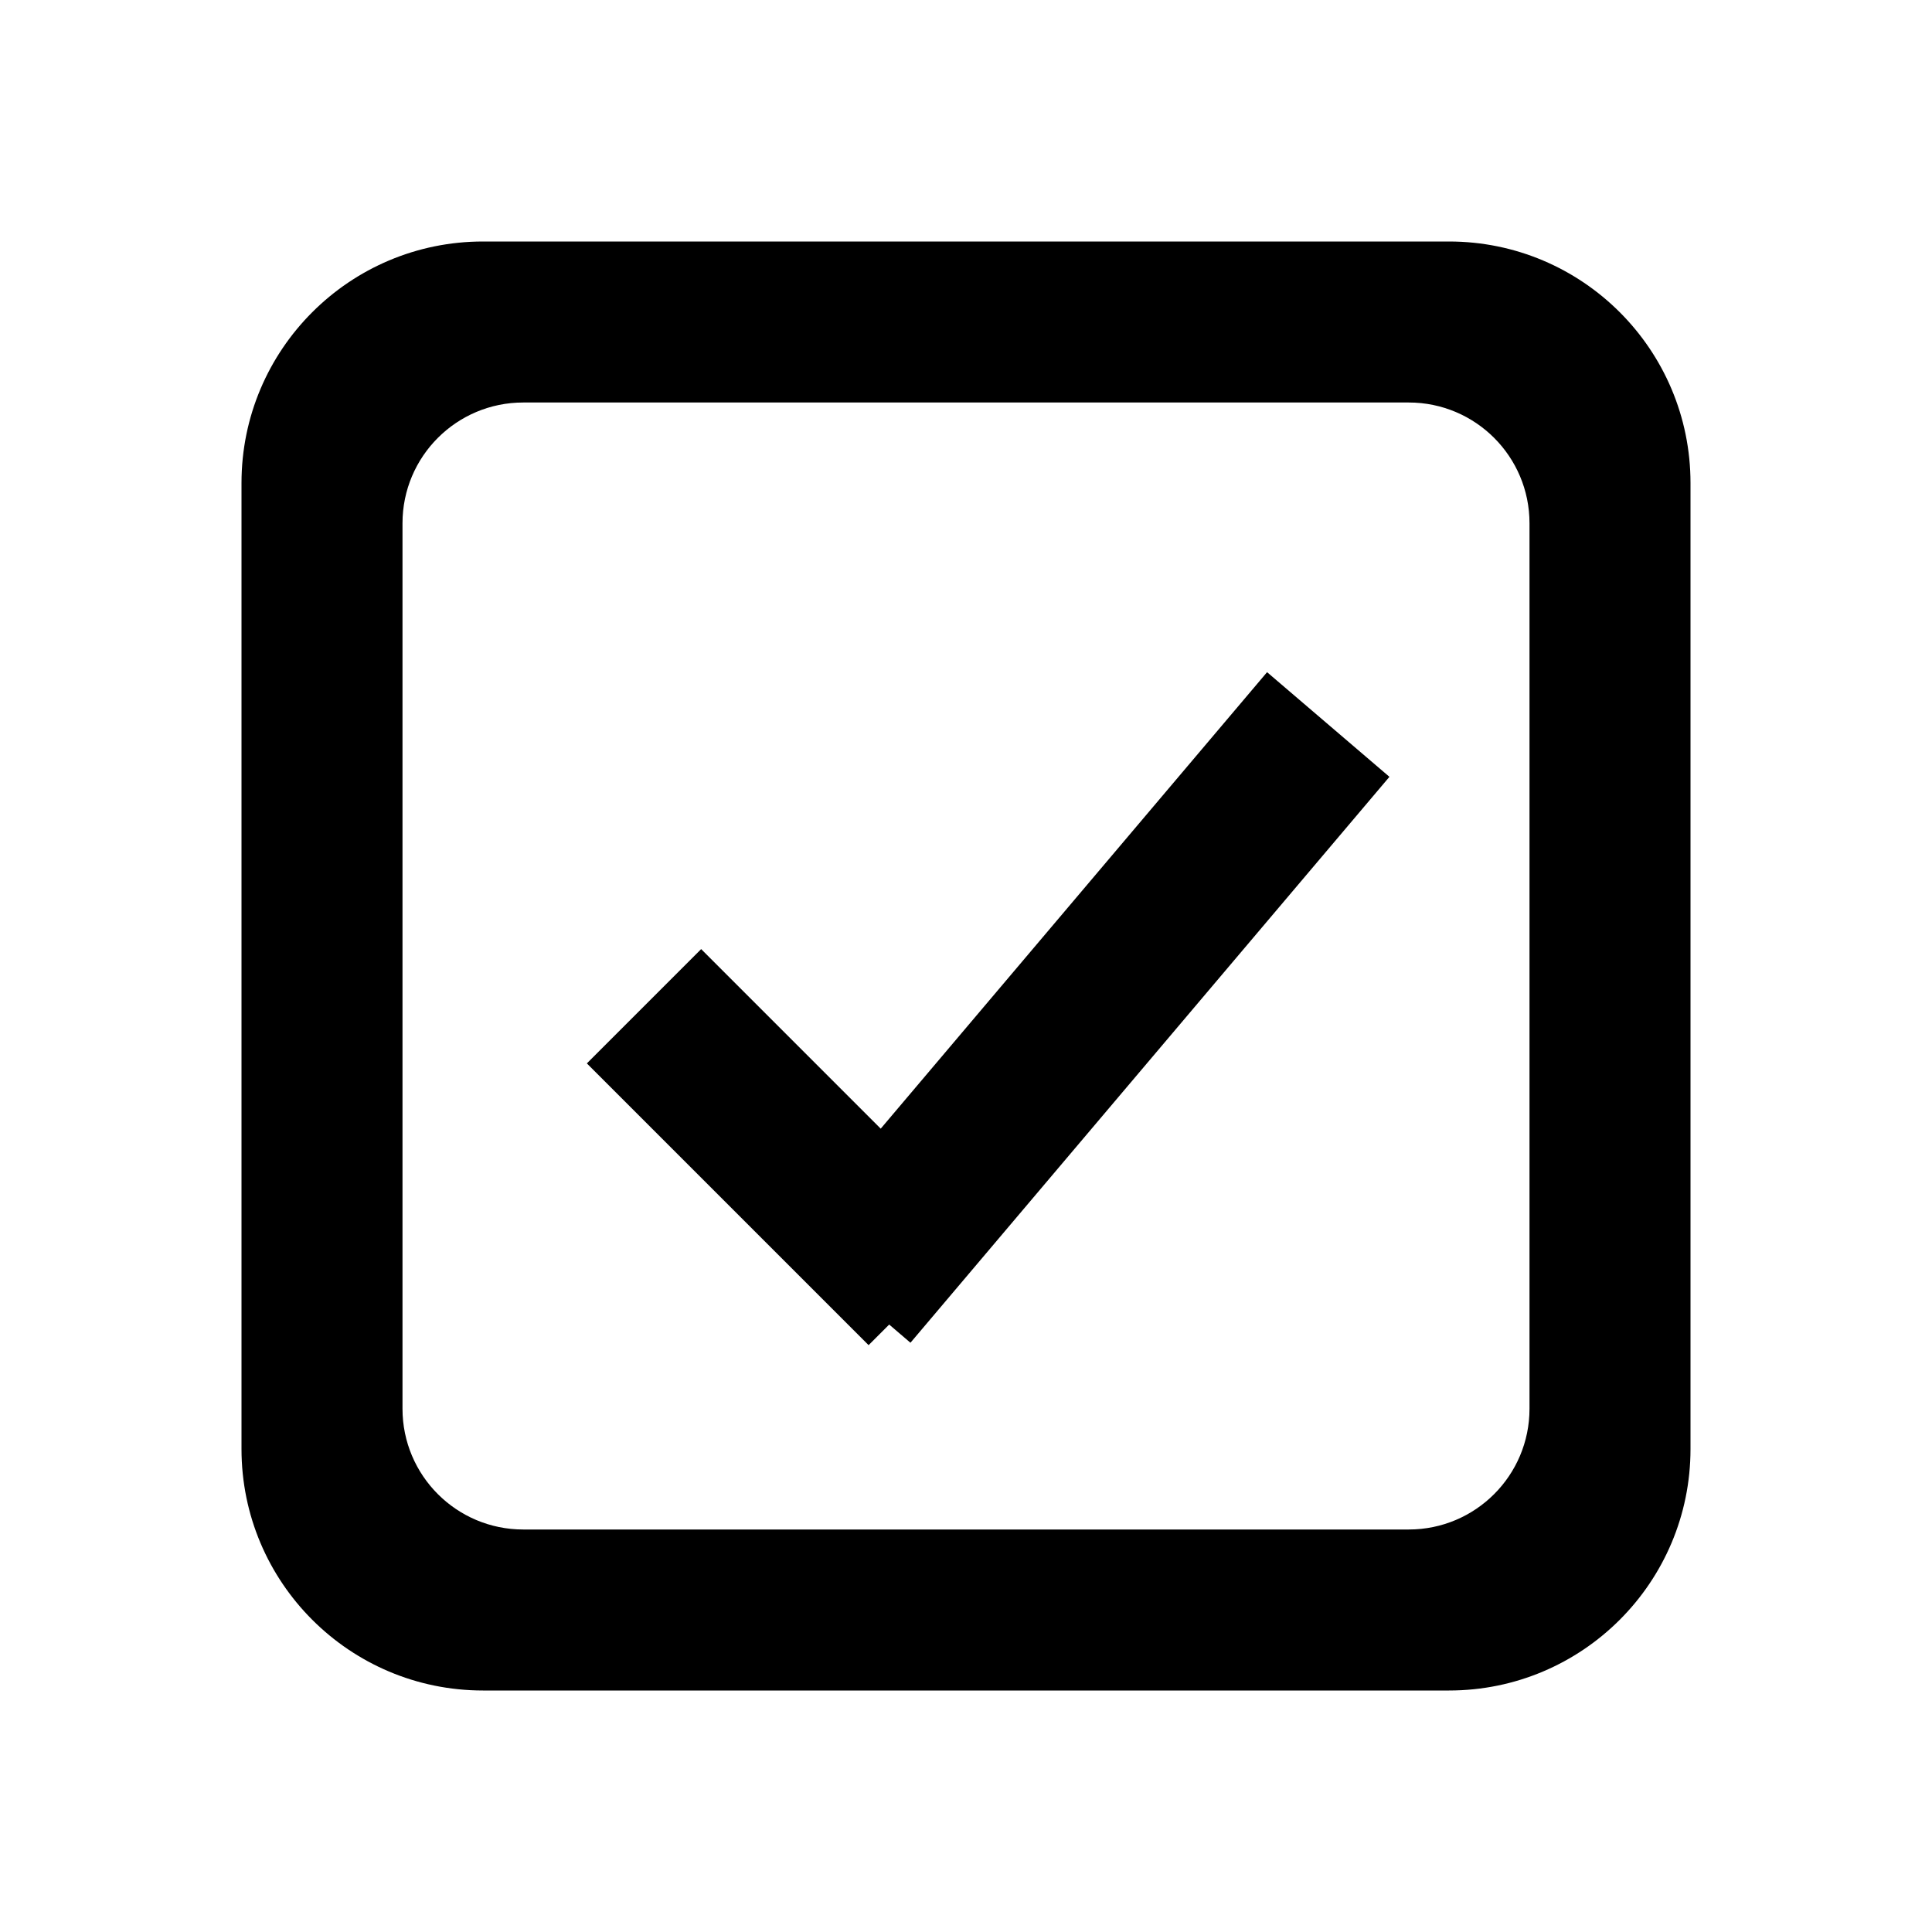
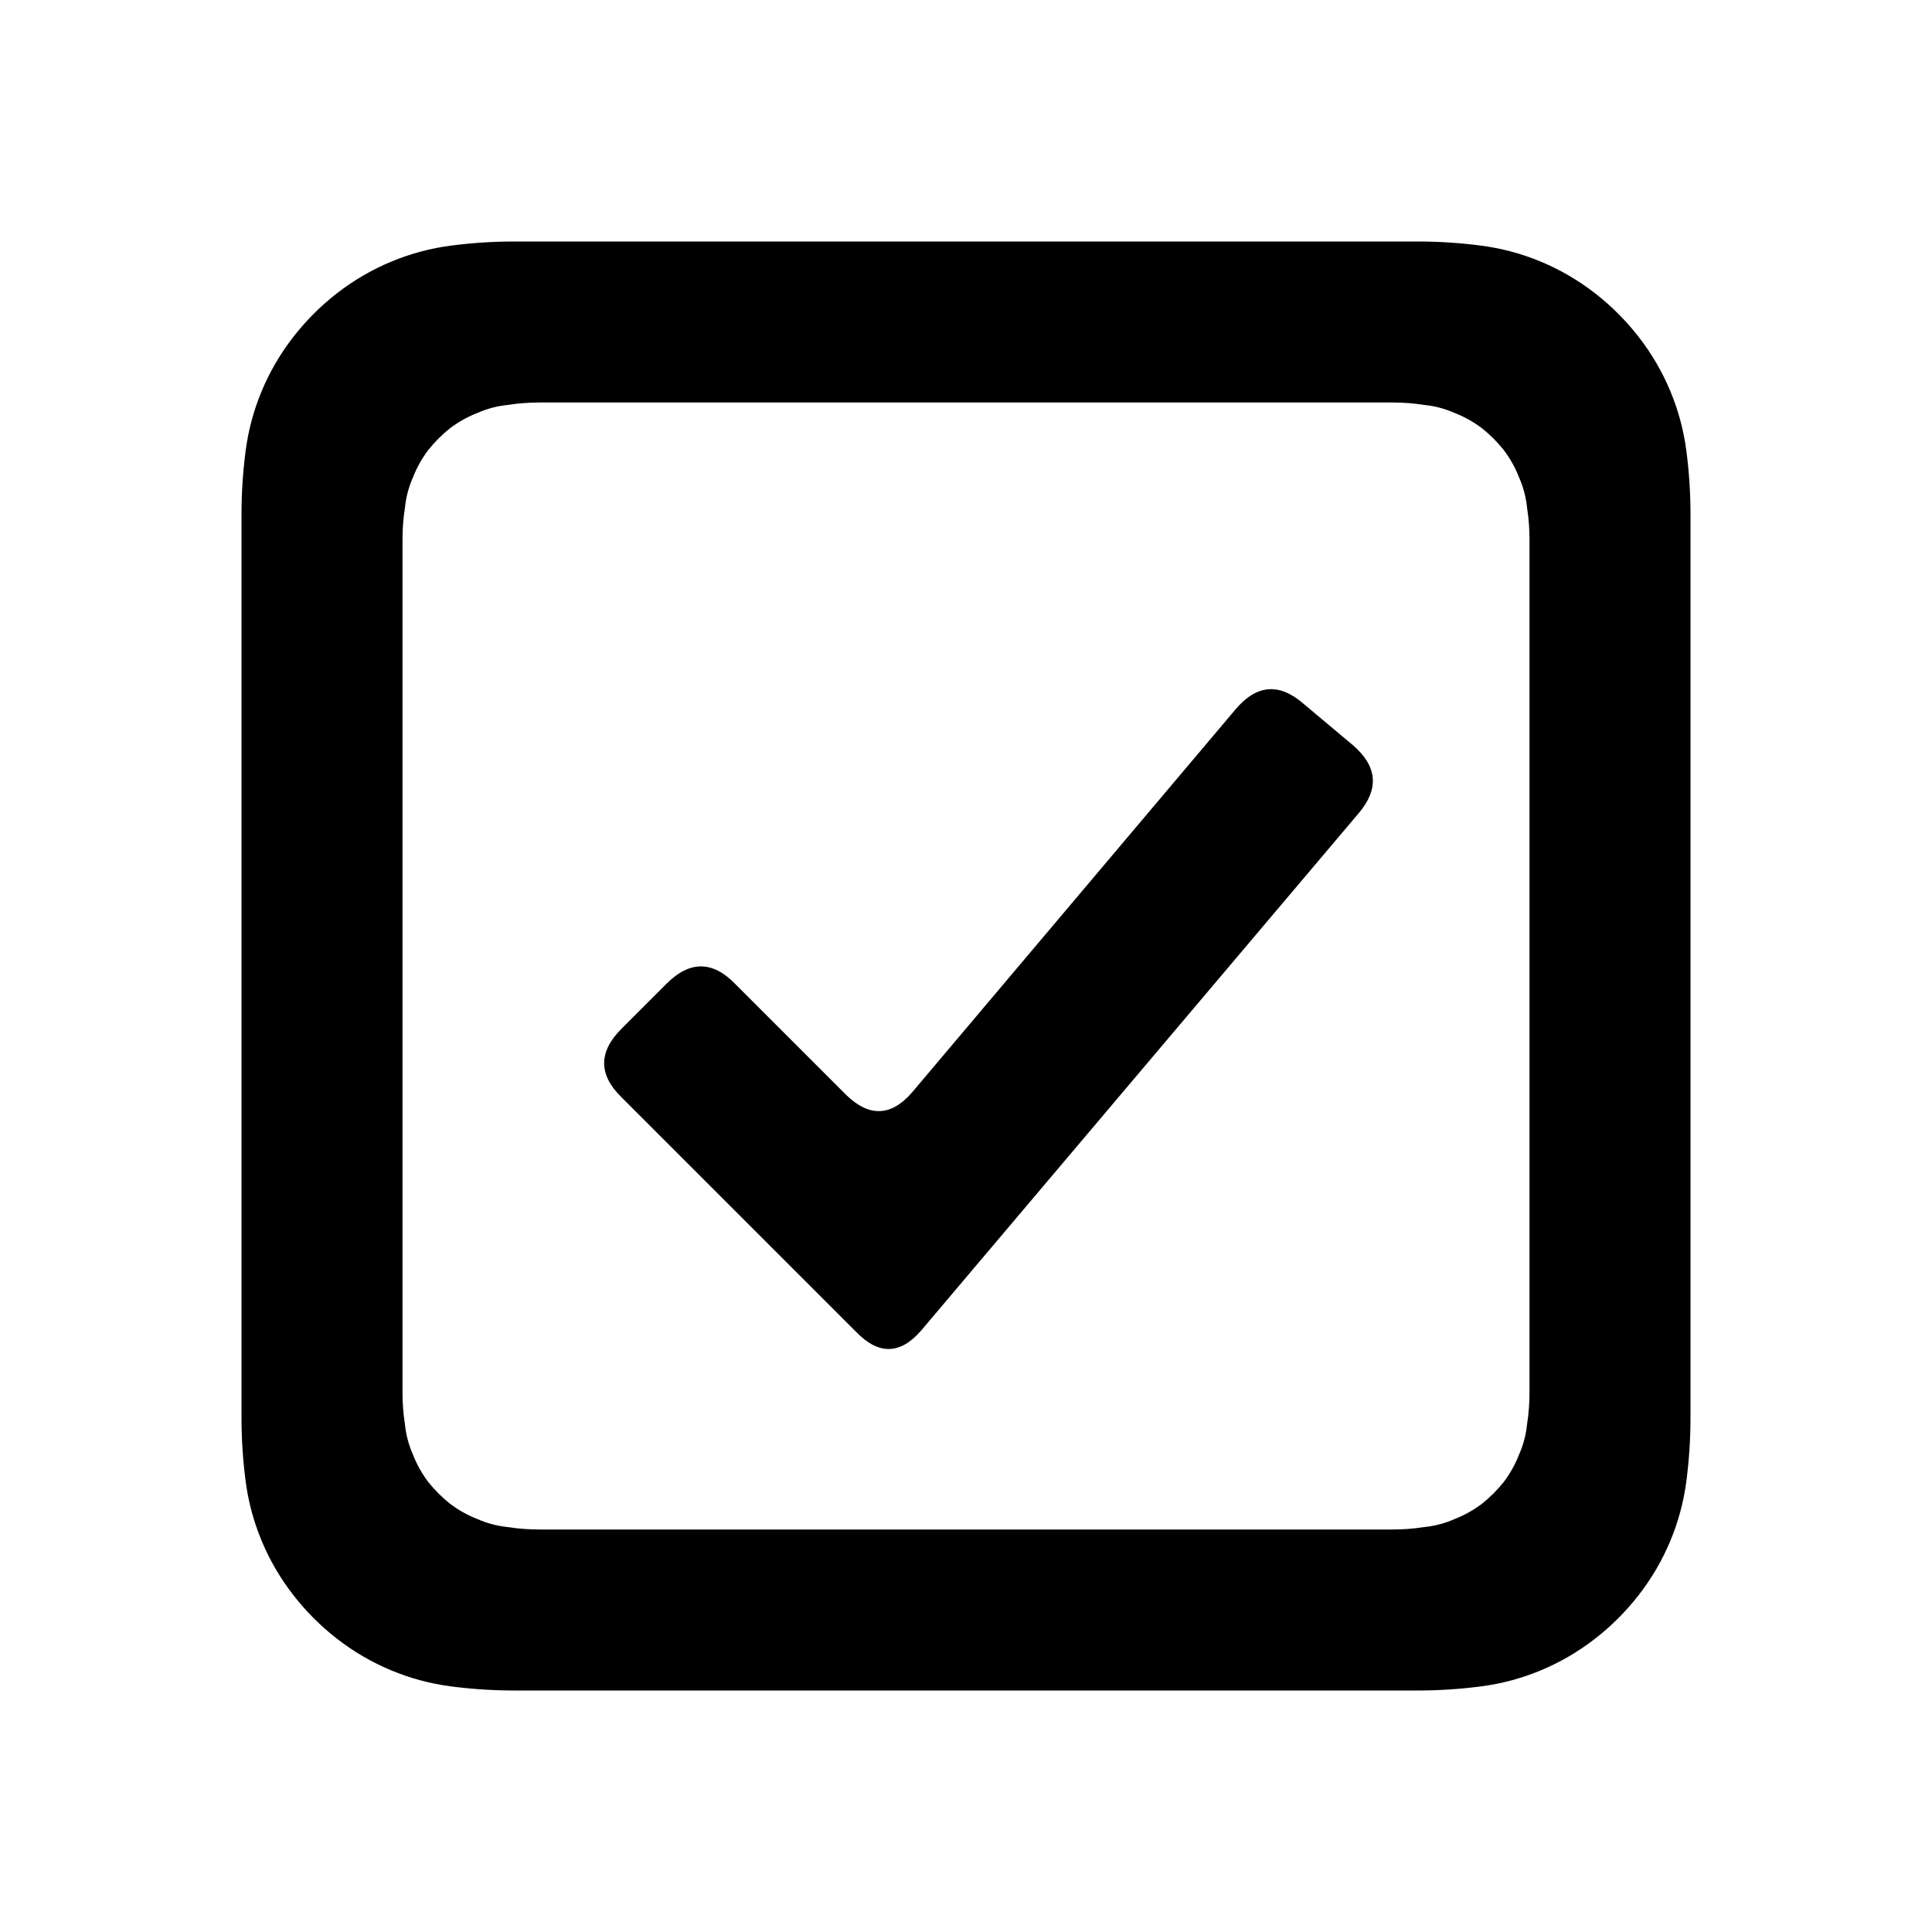
<svg xmlns="http://www.w3.org/2000/svg" viewBox="0 0 24 24">
-   <path d="M6 3H18A3 3 0 0 1 21 6V18A3 3 0 0 1 18 21H6A3 3 0 0 1 3 18V6A3 3 0 0 1 6 3Z M6.5 5A1.5 1.5 0 0 0 5 6.5V17.5A1.5 1.5 0 0 0 6.5 19H17.5A1.5 1.5 0 0 0 19 17.5V6.5A1.5 1.5 0 0 0 17.5 5Z M8.71 11.79L12.21 15.29L10.79 16.71L7.29 13.21Z M9.79 15.38L15.74 8.35L17.26 9.65L11.31 16.68Z" />
+   <path d="M18.39 3.05L18.39 3.05Q18.78 3.10 19.14 3.25L19.14 3.25Q19.50 3.40 19.81 3.64L19.81 3.64Q20.12 3.88 20.36 4.19L20.36 4.19Q20.60 4.50 20.75 4.86L20.75 4.86Q20.90 5.22 20.95 5.61L20.95 5.61Q21 6 21 6.39L21 17.61Q21 18 20.95 18.39L20.95 18.39Q20.90 18.78 20.75 19.14L20.75 19.14Q20.60 19.50 20.36 19.81L20.36 19.81Q20.12 20.12 19.81 20.36L19.81 20.36Q19.50 20.60 19.14 20.75L19.14 20.75Q18.78 20.90 18.39 20.95L18.39 20.95Q18 21 17.61 21L6.39 21Q6 21 5.61 20.95L5.61 20.95Q5.22 20.90 4.86 20.75L4.86 20.75Q4.50 20.60 4.19 20.36L4.19 20.36Q3.88 20.12 3.64 19.81L3.64 19.81Q3.40 19.50 3.25 19.14L3.25 19.14Q3.10 18.78 3.05 18.39L3.05 18.39Q3 18 3 17.61L3 6.39Q3 6 3.05 5.61L3.05 5.61Q3.10 5.22 3.25 4.86L3.25 4.86Q3.40 4.50 3.64 4.19L3.64 4.19Q3.88 3.88 4.19 3.64L4.19 3.64Q4.50 3.40 4.86 3.25L4.86 3.25Q5.22 3.10 5.61 3.05L5.61 3.05Q6 3 6.39 3L17.61 3Q18 3 18.39 3.05Z M6.31 5.03L6.31 5.03Q6.11 5.05 5.93 5.13L5.93 5.13Q5.75 5.20 5.59 5.32L5.59 5.32Q5.44 5.44 5.32 5.59L5.32 5.59Q5.20 5.75 5.13 5.93L5.13 5.93Q5.05 6.11 5.03 6.31L5.03 6.31Q5 6.50 5 6.70L5 17.30Q5 17.50 5.03 17.69L5.03 17.69Q5.05 17.89 5.13 18.07L5.13 18.07Q5.20 18.25 5.32 18.41L5.32 18.41Q5.44 18.56 5.59 18.68L5.59 18.68Q5.75 18.80 5.93 18.87L5.93 18.87Q6.11 18.95 6.31 18.97L6.31 18.97Q6.50 19 6.70 19L17.30 19Q17.50 19 17.69 18.97L17.69 18.97Q17.89 18.95 18.07 18.87L18.07 18.87Q18.25 18.80 18.41 18.68L18.41 18.68Q18.56 18.56 18.68 18.41L18.68 18.41Q18.80 18.25 18.87 18.07L18.87 18.07Q18.95 17.89 18.97 17.69L18.97 17.69Q19 17.50 19 17.30L19 6.70Q19 6.50 18.97 6.31L18.97 6.31Q18.95 6.11 18.87 5.93L18.87 5.93Q18.80 5.75 18.68 5.59L18.68 5.59Q18.56 5.44 18.41 5.32L18.41 5.32Q18.25 5.20 18.07 5.13L18.07 5.13Q17.89 5.05 17.69 5.03L17.69 5.03Q17.50 5 17.30 5L6.70 5Q6.50 5 6.31 5.03Z M9.13 12.22L10.51 13.60Q10.94 14.02 11.33 13.57L15.35 8.81Q15.74 8.35 16.19 8.74L16.81 9.26Q17.26 9.65 16.88 10.10L11.45 16.52Q11.06 16.98 10.64 16.55L7.72 13.63Q7.29 13.21 7.72 12.78L8.28 12.22Q8.71 11.79 9.13 12.22Z" />
</svg>
